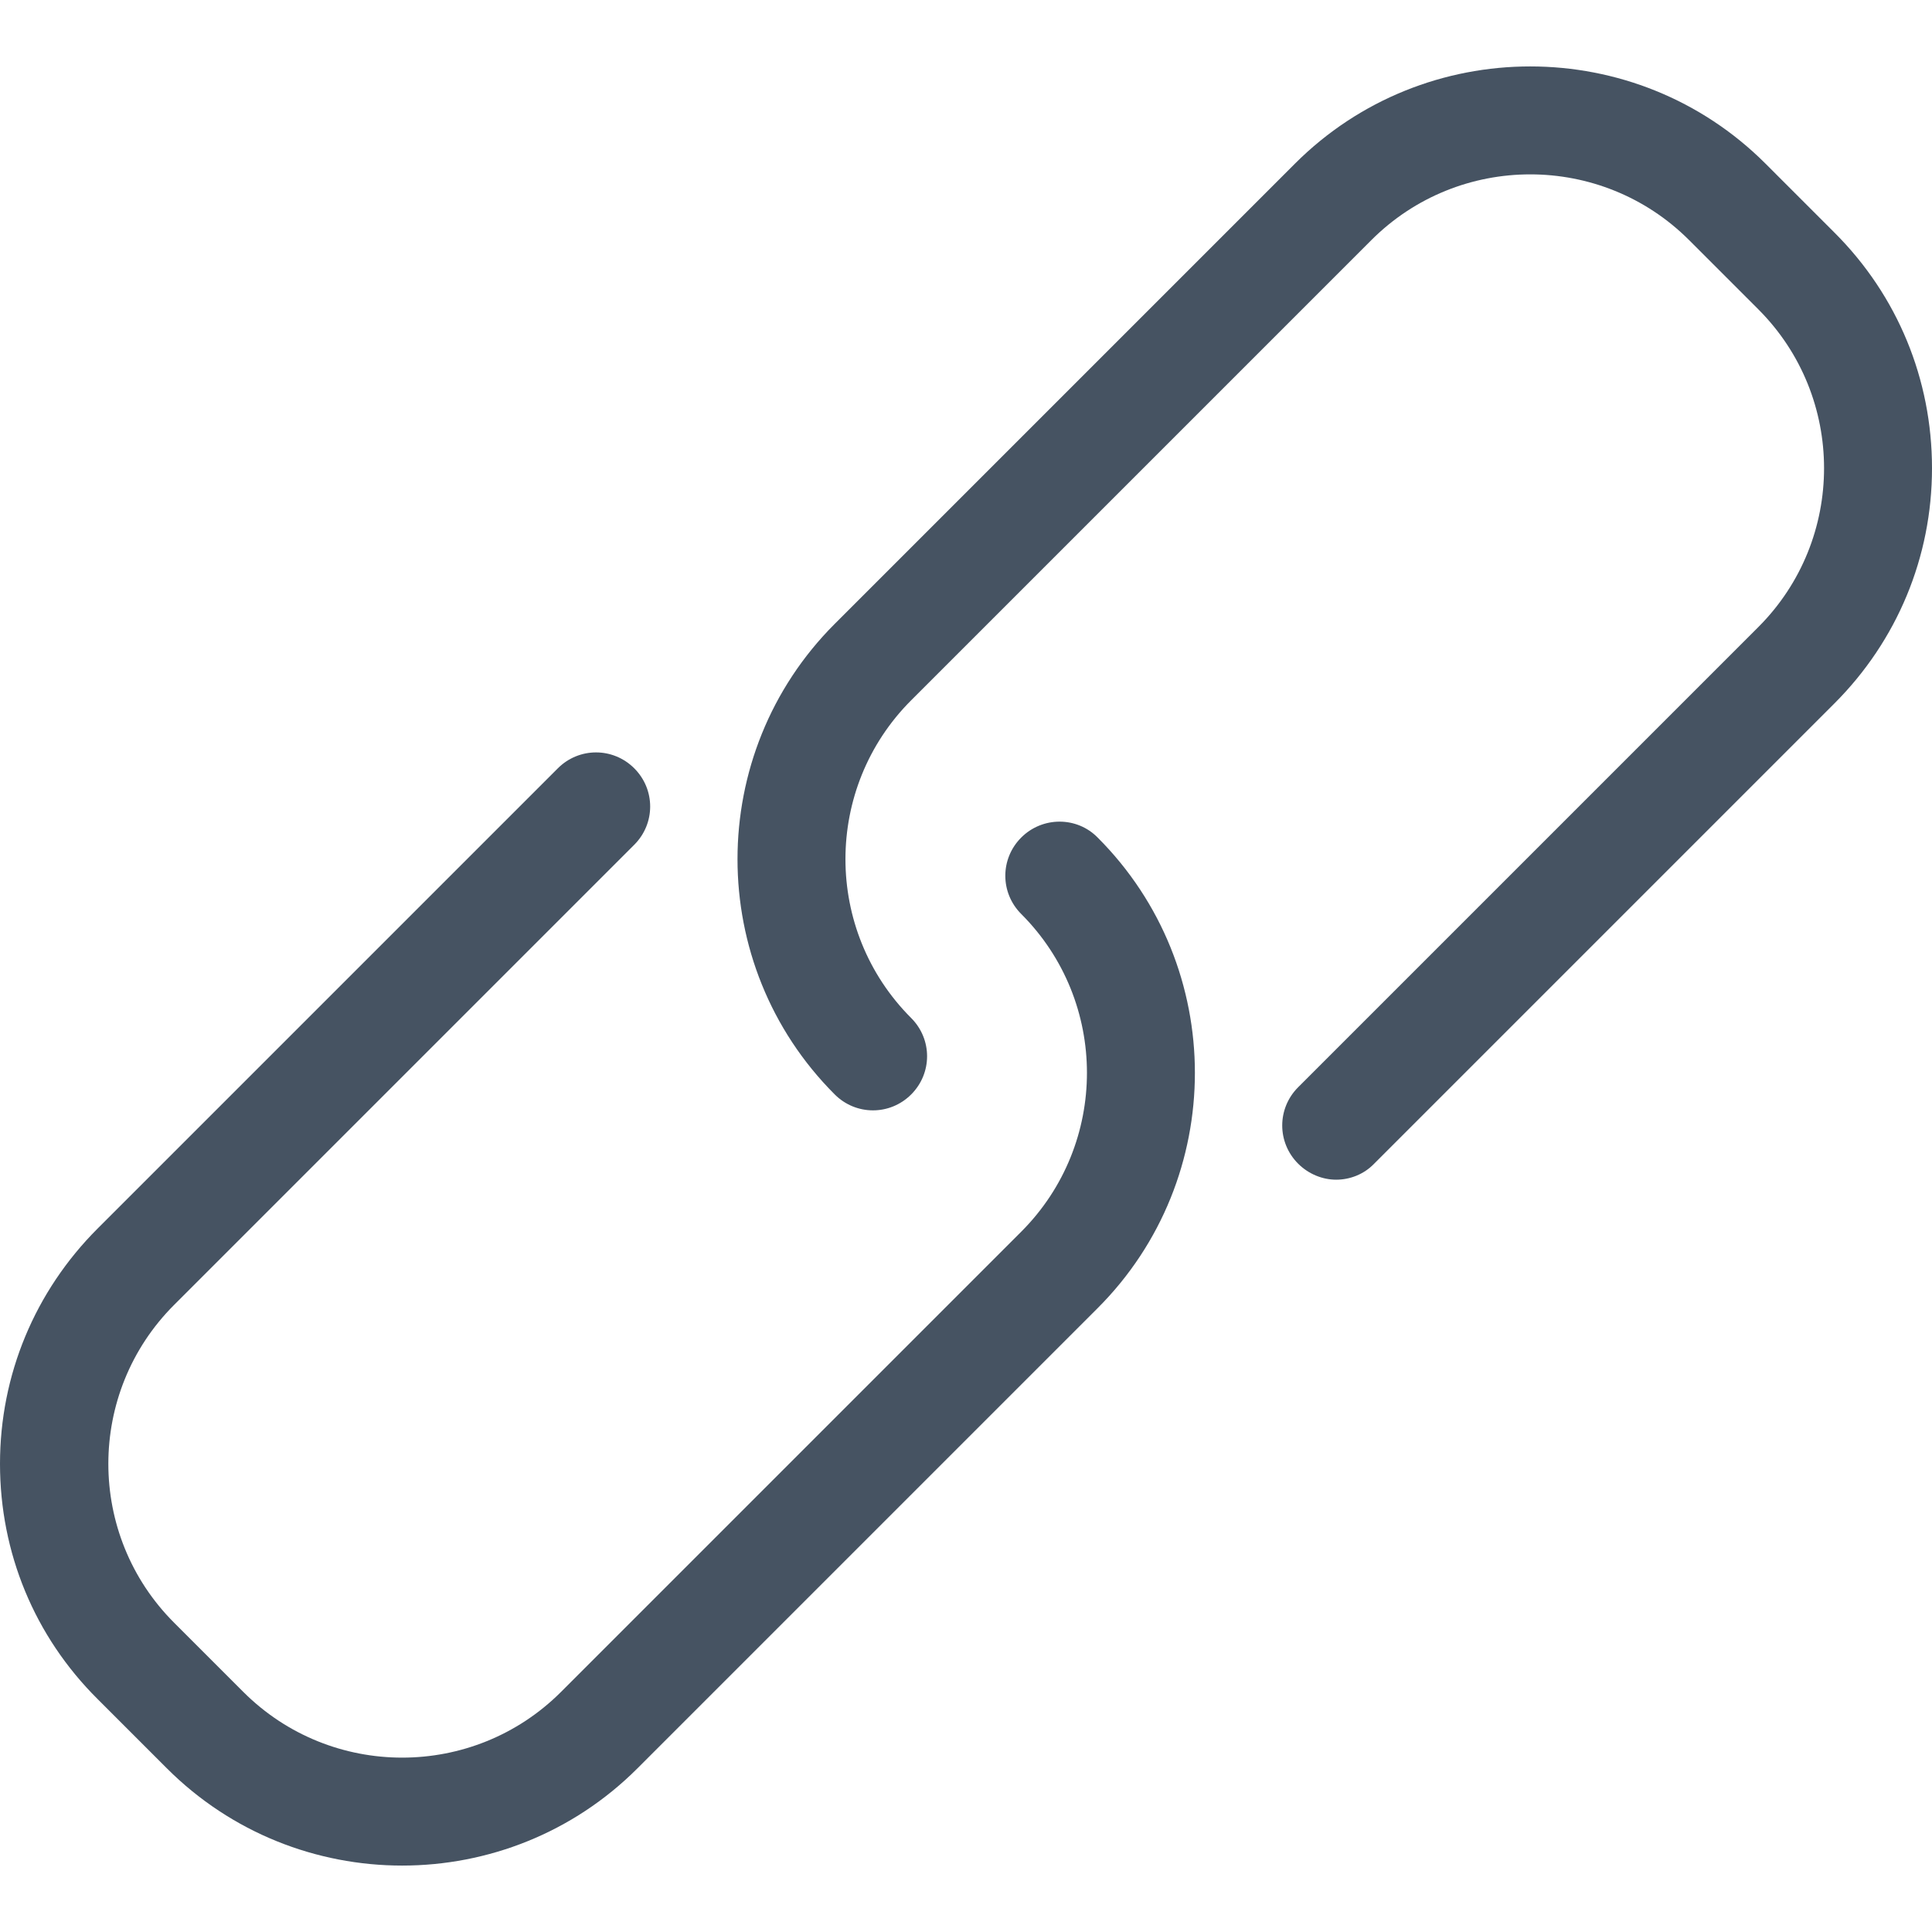
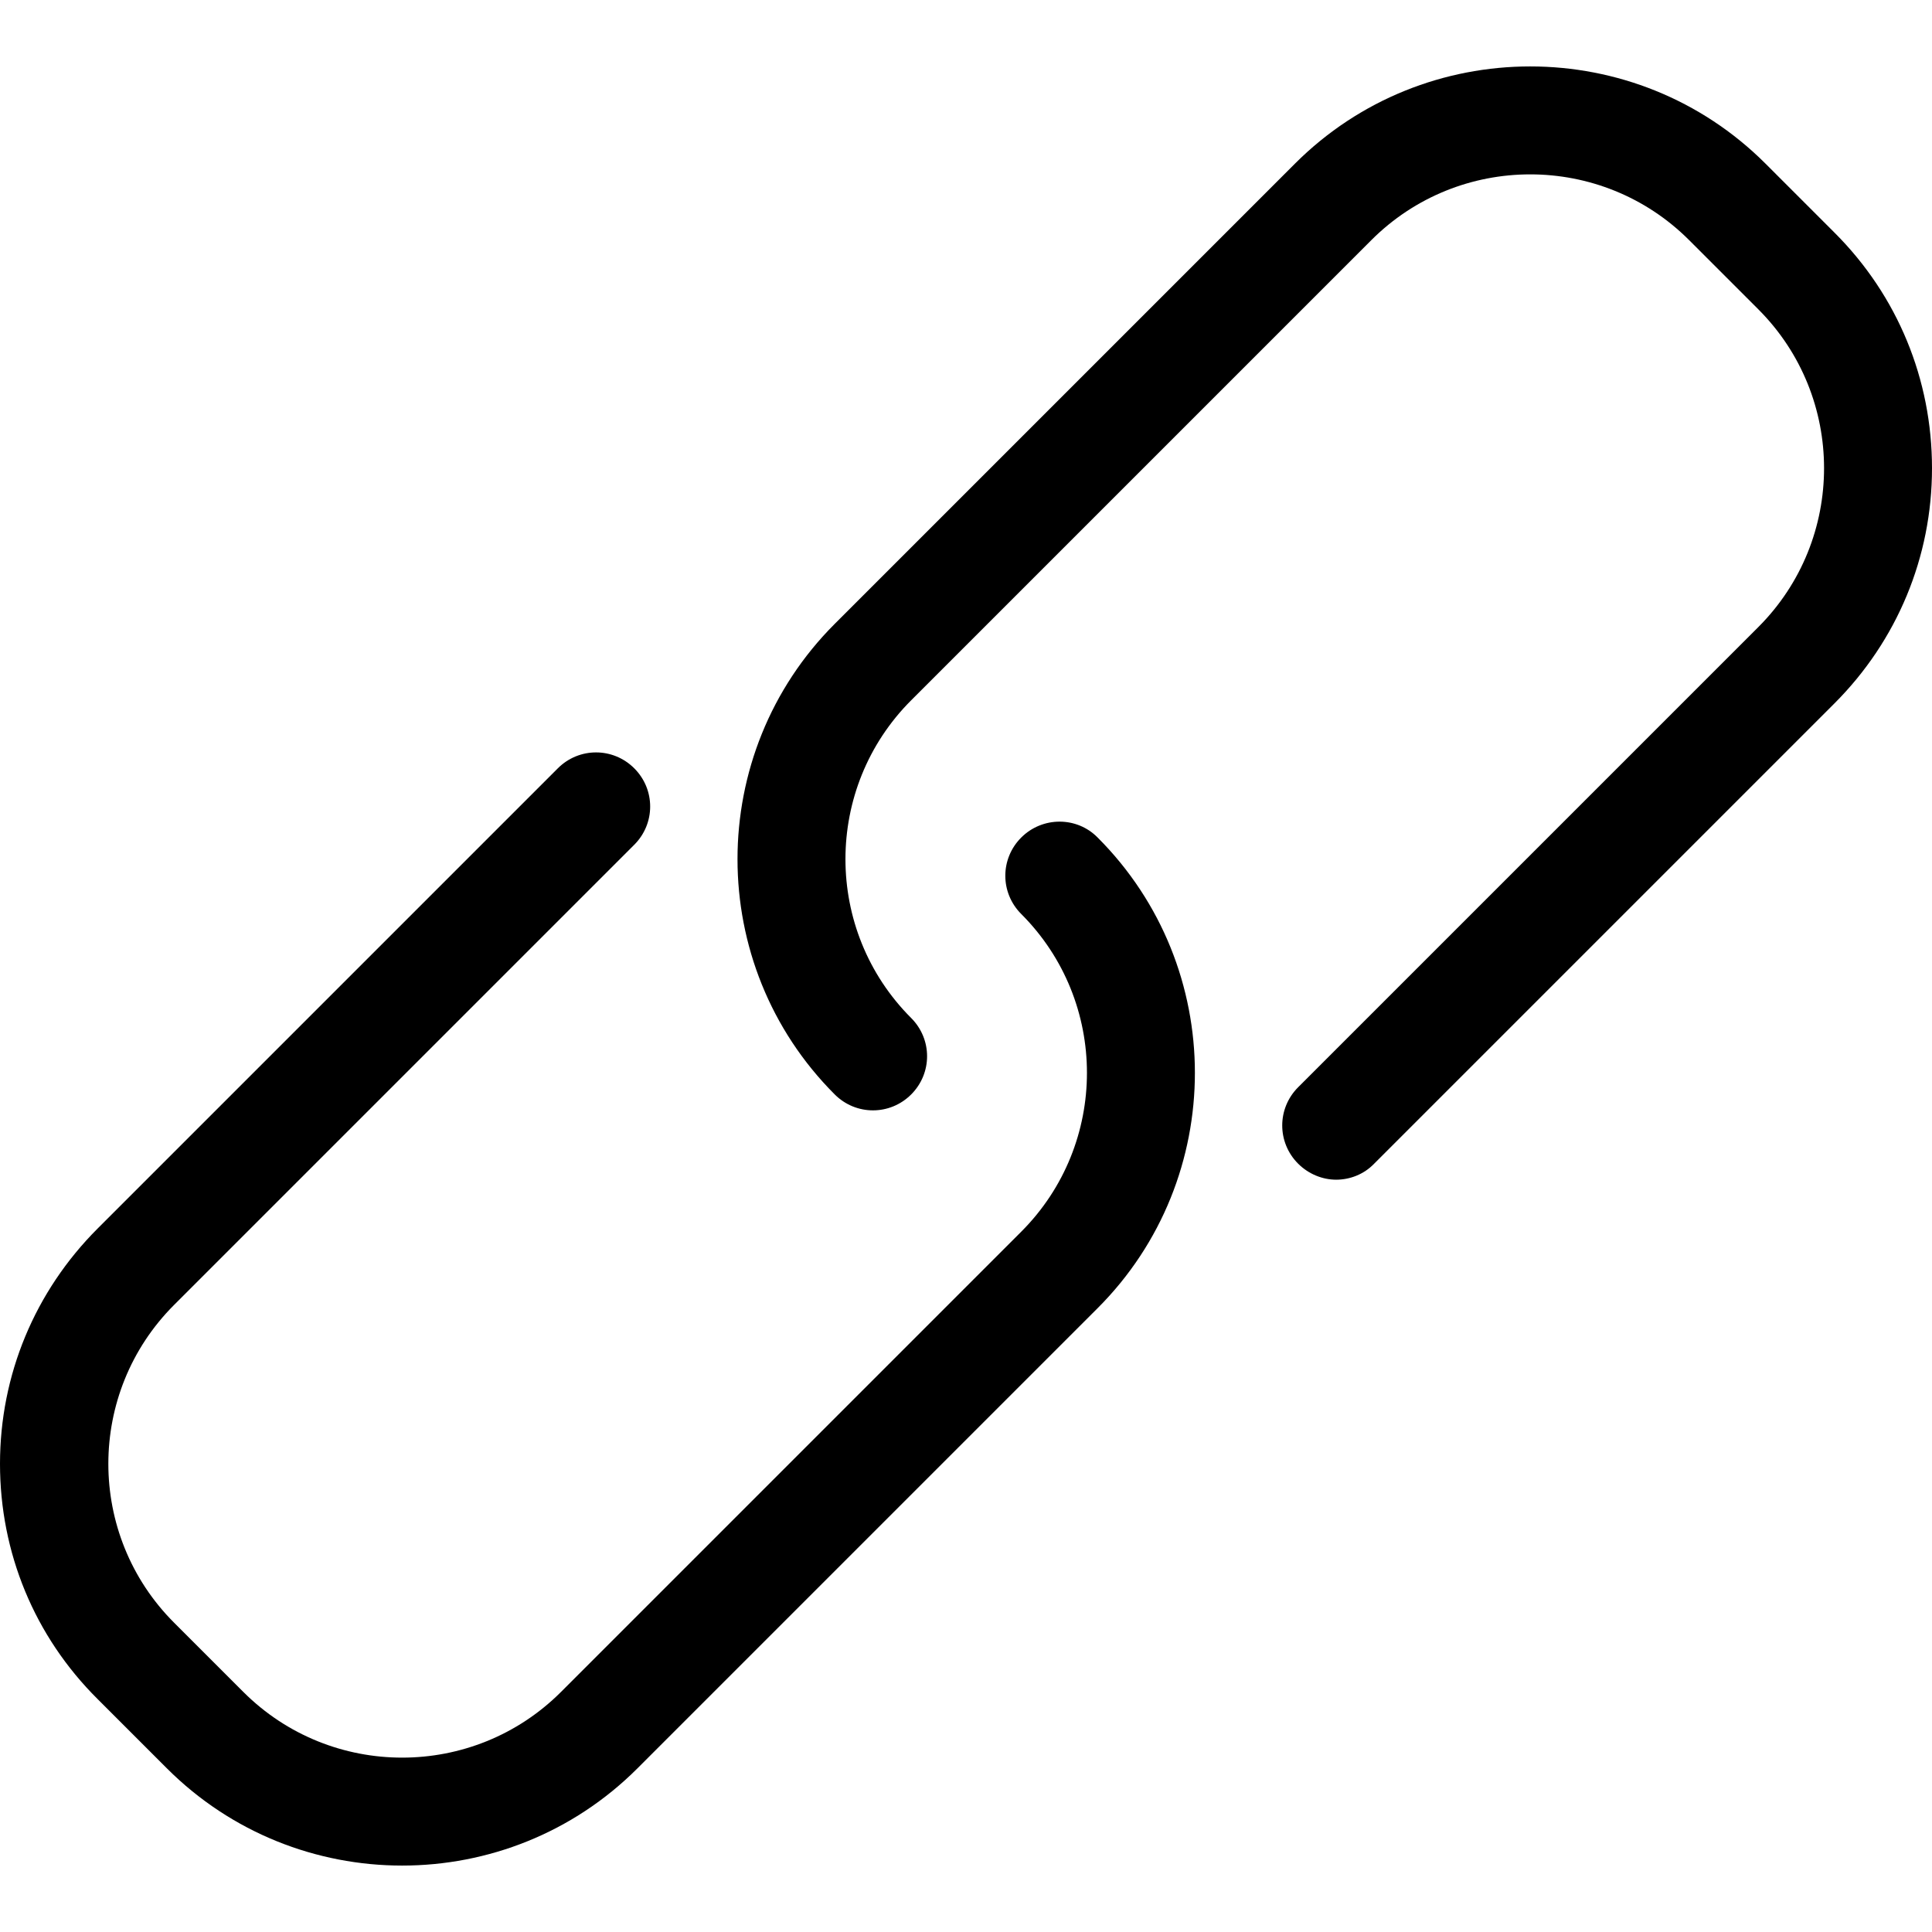
- <svg xmlns="http://www.w3.org/2000/svg" fill="#465362" version="1.1" id="Capa_1" x="0px" y="0px" viewBox="0 0 482.8 482.8" style="enable-background:new 0 0 482.8 482.8;" xml:space="preserve">
+ <svg xmlns="http://www.w3.org/2000/svg" fill="#000000" version="1.1" id="Capa_1" x="0px" y="0px" viewBox="0 0 482.8 482.8" style="enable-background:new 0 0 482.8 482.8;" xml:space="preserve">
  <g>
    <g>
      <path d="M255.2,209.3c-5.3,5.3-5.3,13.8,0,19.1c21.9,21.9,21.9,57.5,0,79.4l-115,115c-21.9,21.9-57.5,21.9-79.4,0l-17.3-17.3    c-21.9-21.9-21.9-57.5,0-79.4l115-115c5.3-5.3,5.3-13.8,0-19.1s-13.8-5.3-19.1,0l-115,115C8.7,322.7,0,343.6,0,365.8    c0,22.2,8.6,43.1,24.4,58.8l17.3,17.3c16.2,16.2,37.5,24.3,58.8,24.3s42.6-8.1,58.8-24.3l115-115c32.4-32.4,32.4-85.2,0-117.6    C269.1,204,260.5,204,255.2,209.3z" />
      <path d="M458.5,58.2l-17.3-17.3c-32.4-32.4-85.2-32.4-117.6,0l-115,115c-32.4,32.4-32.4,85.2,0,117.6c5.3,5.3,13.8,5.3,19.1,0    s5.3-13.8,0-19.1c-21.9-21.9-21.9-57.5,0-79.4l115-115c21.9-21.9,57.5-21.9,79.4,0l17.3,17.3c21.9,21.9,21.9,57.5,0,79.4l-115,115    c-5.3,5.3-5.3,13.8,0,19.1c2.6,2.6,6.1,4,9.5,4s6.9-1.3,9.5-4l115-115c15.7-15.7,24.4-36.6,24.4-58.8    C482.8,94.8,474.2,73.9,458.5,58.2z" />
    </g>
  </g>
  <g>
</g>
  <g>
</g>
  <g>
</g>
  <g>
</g>
  <g>
</g>
  <g>
</g>
  <g>
</g>
  <g>
</g>
  <g>
</g>
  <g>
</g>
  <g>
</g>
  <g>
</g>
  <g>
</g>
  <g>
</g>
  <g>
</g>
</svg>
